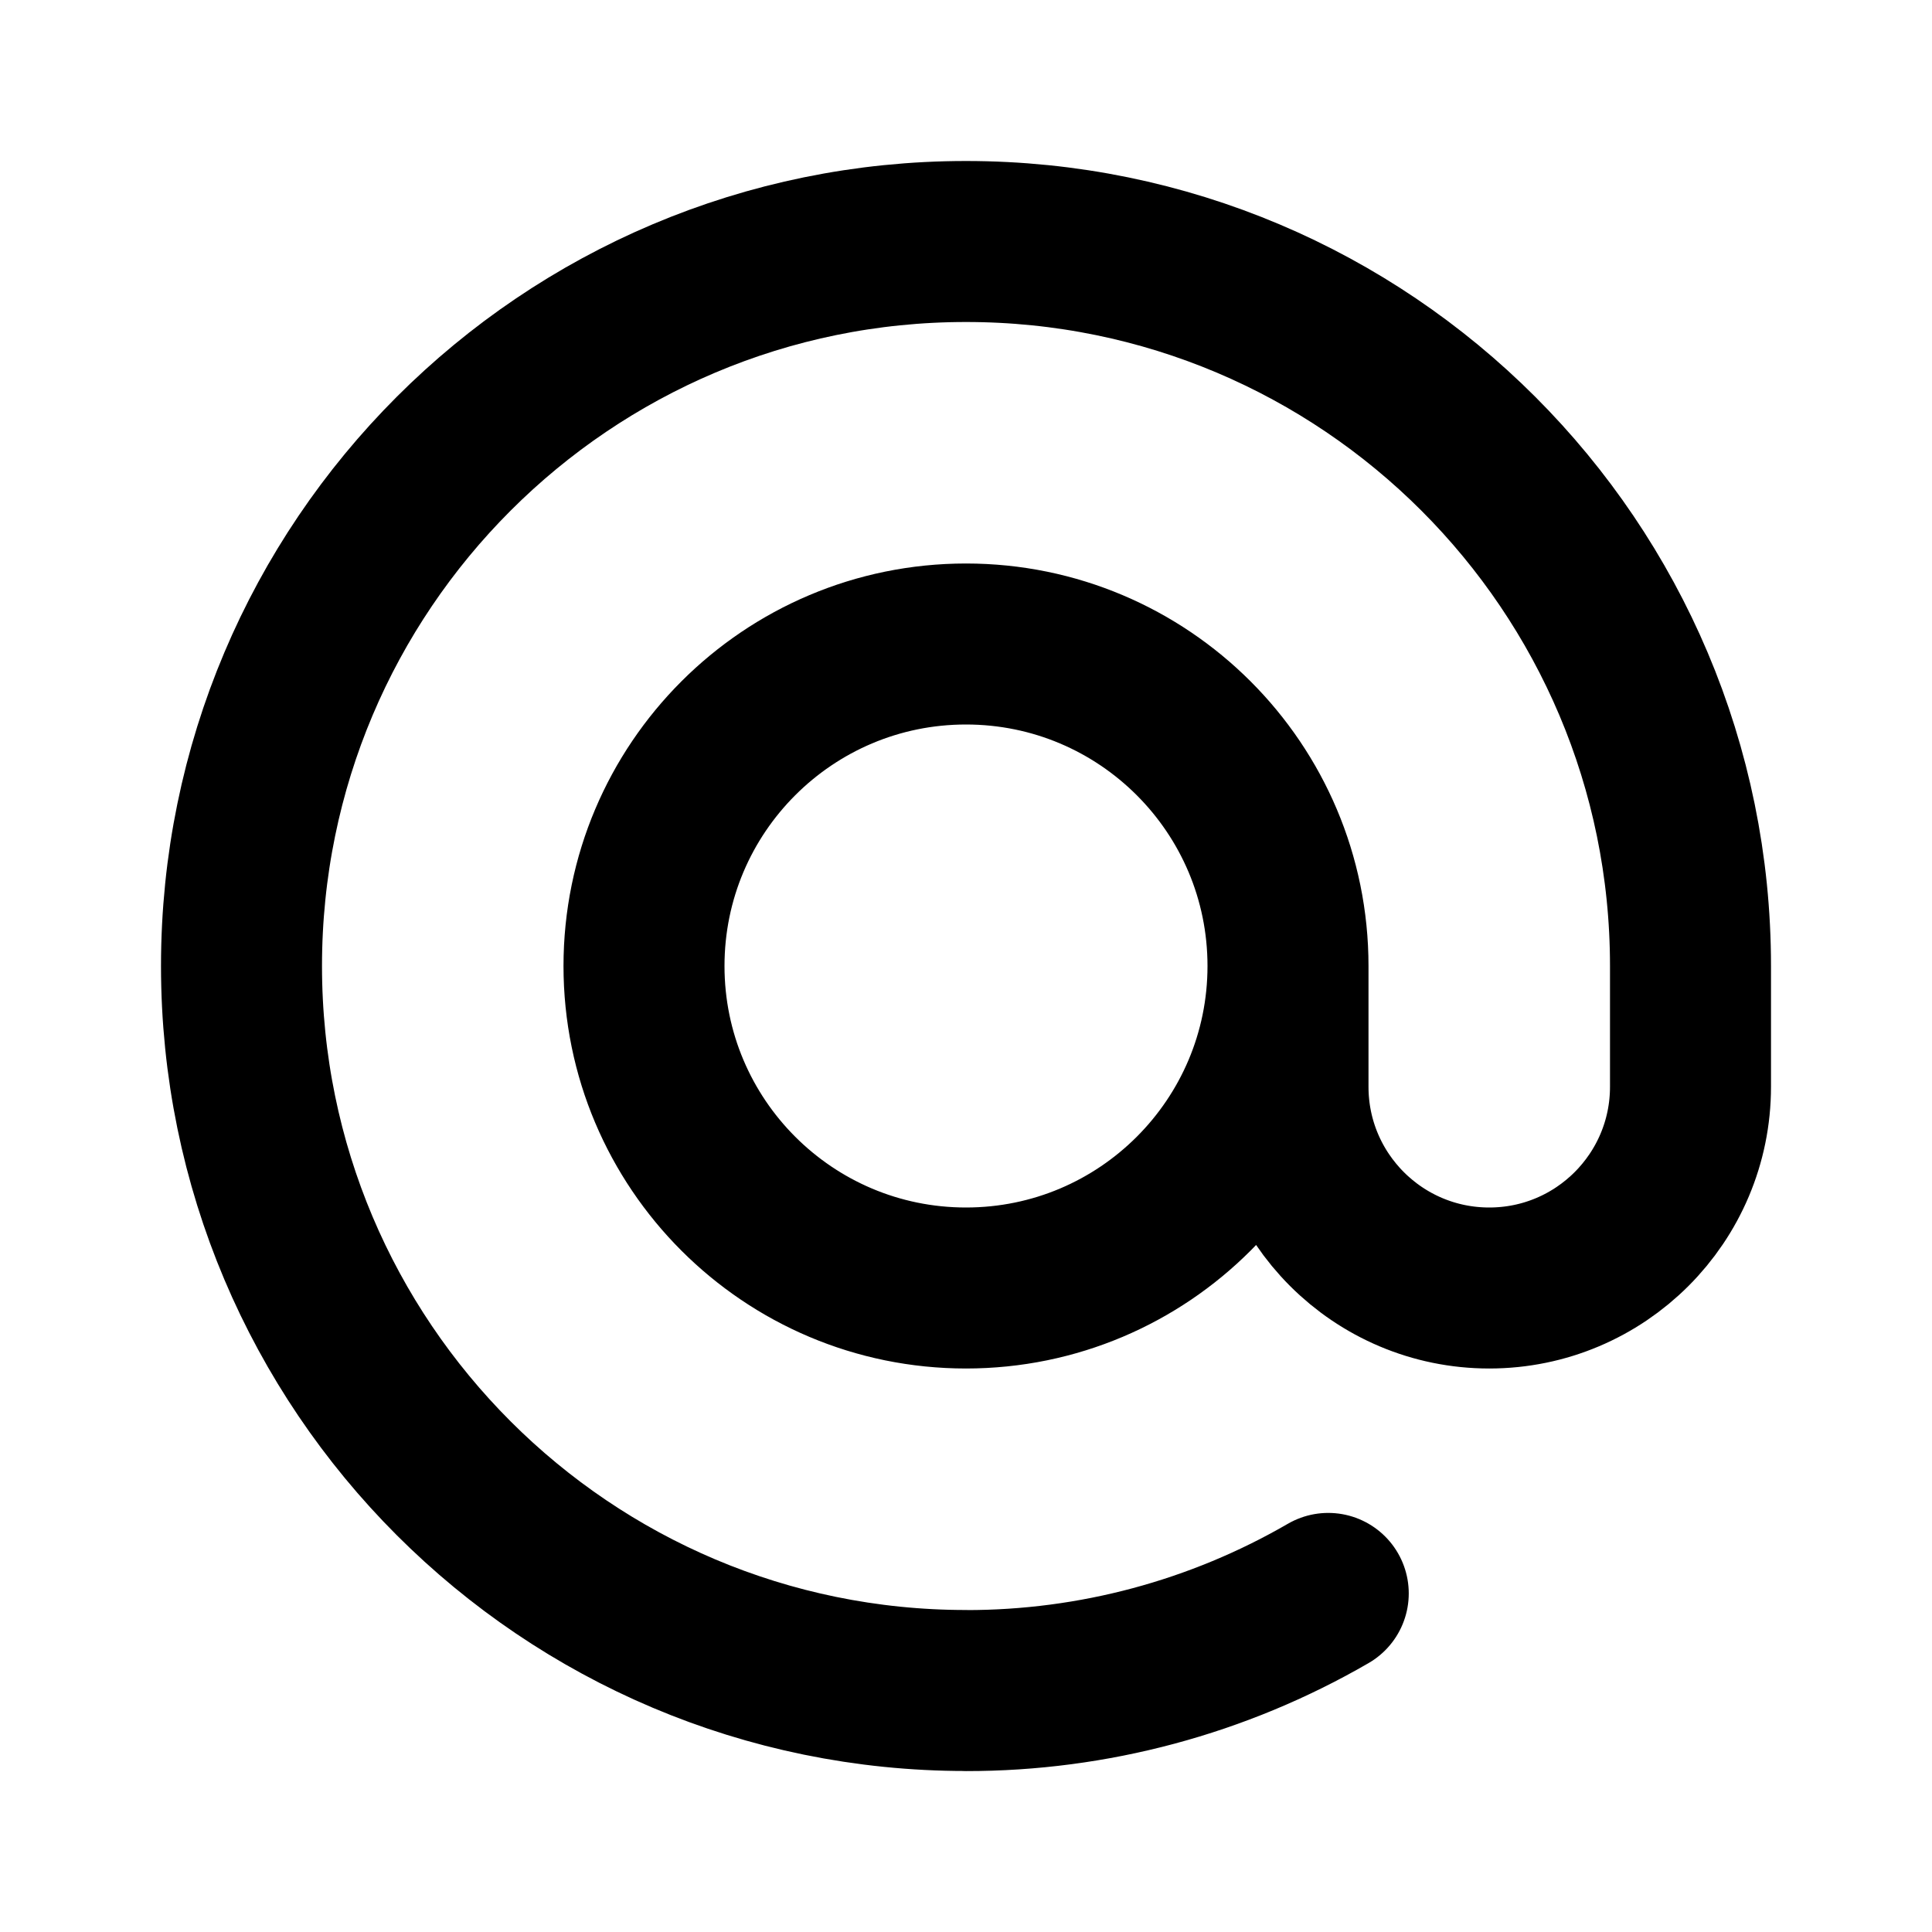
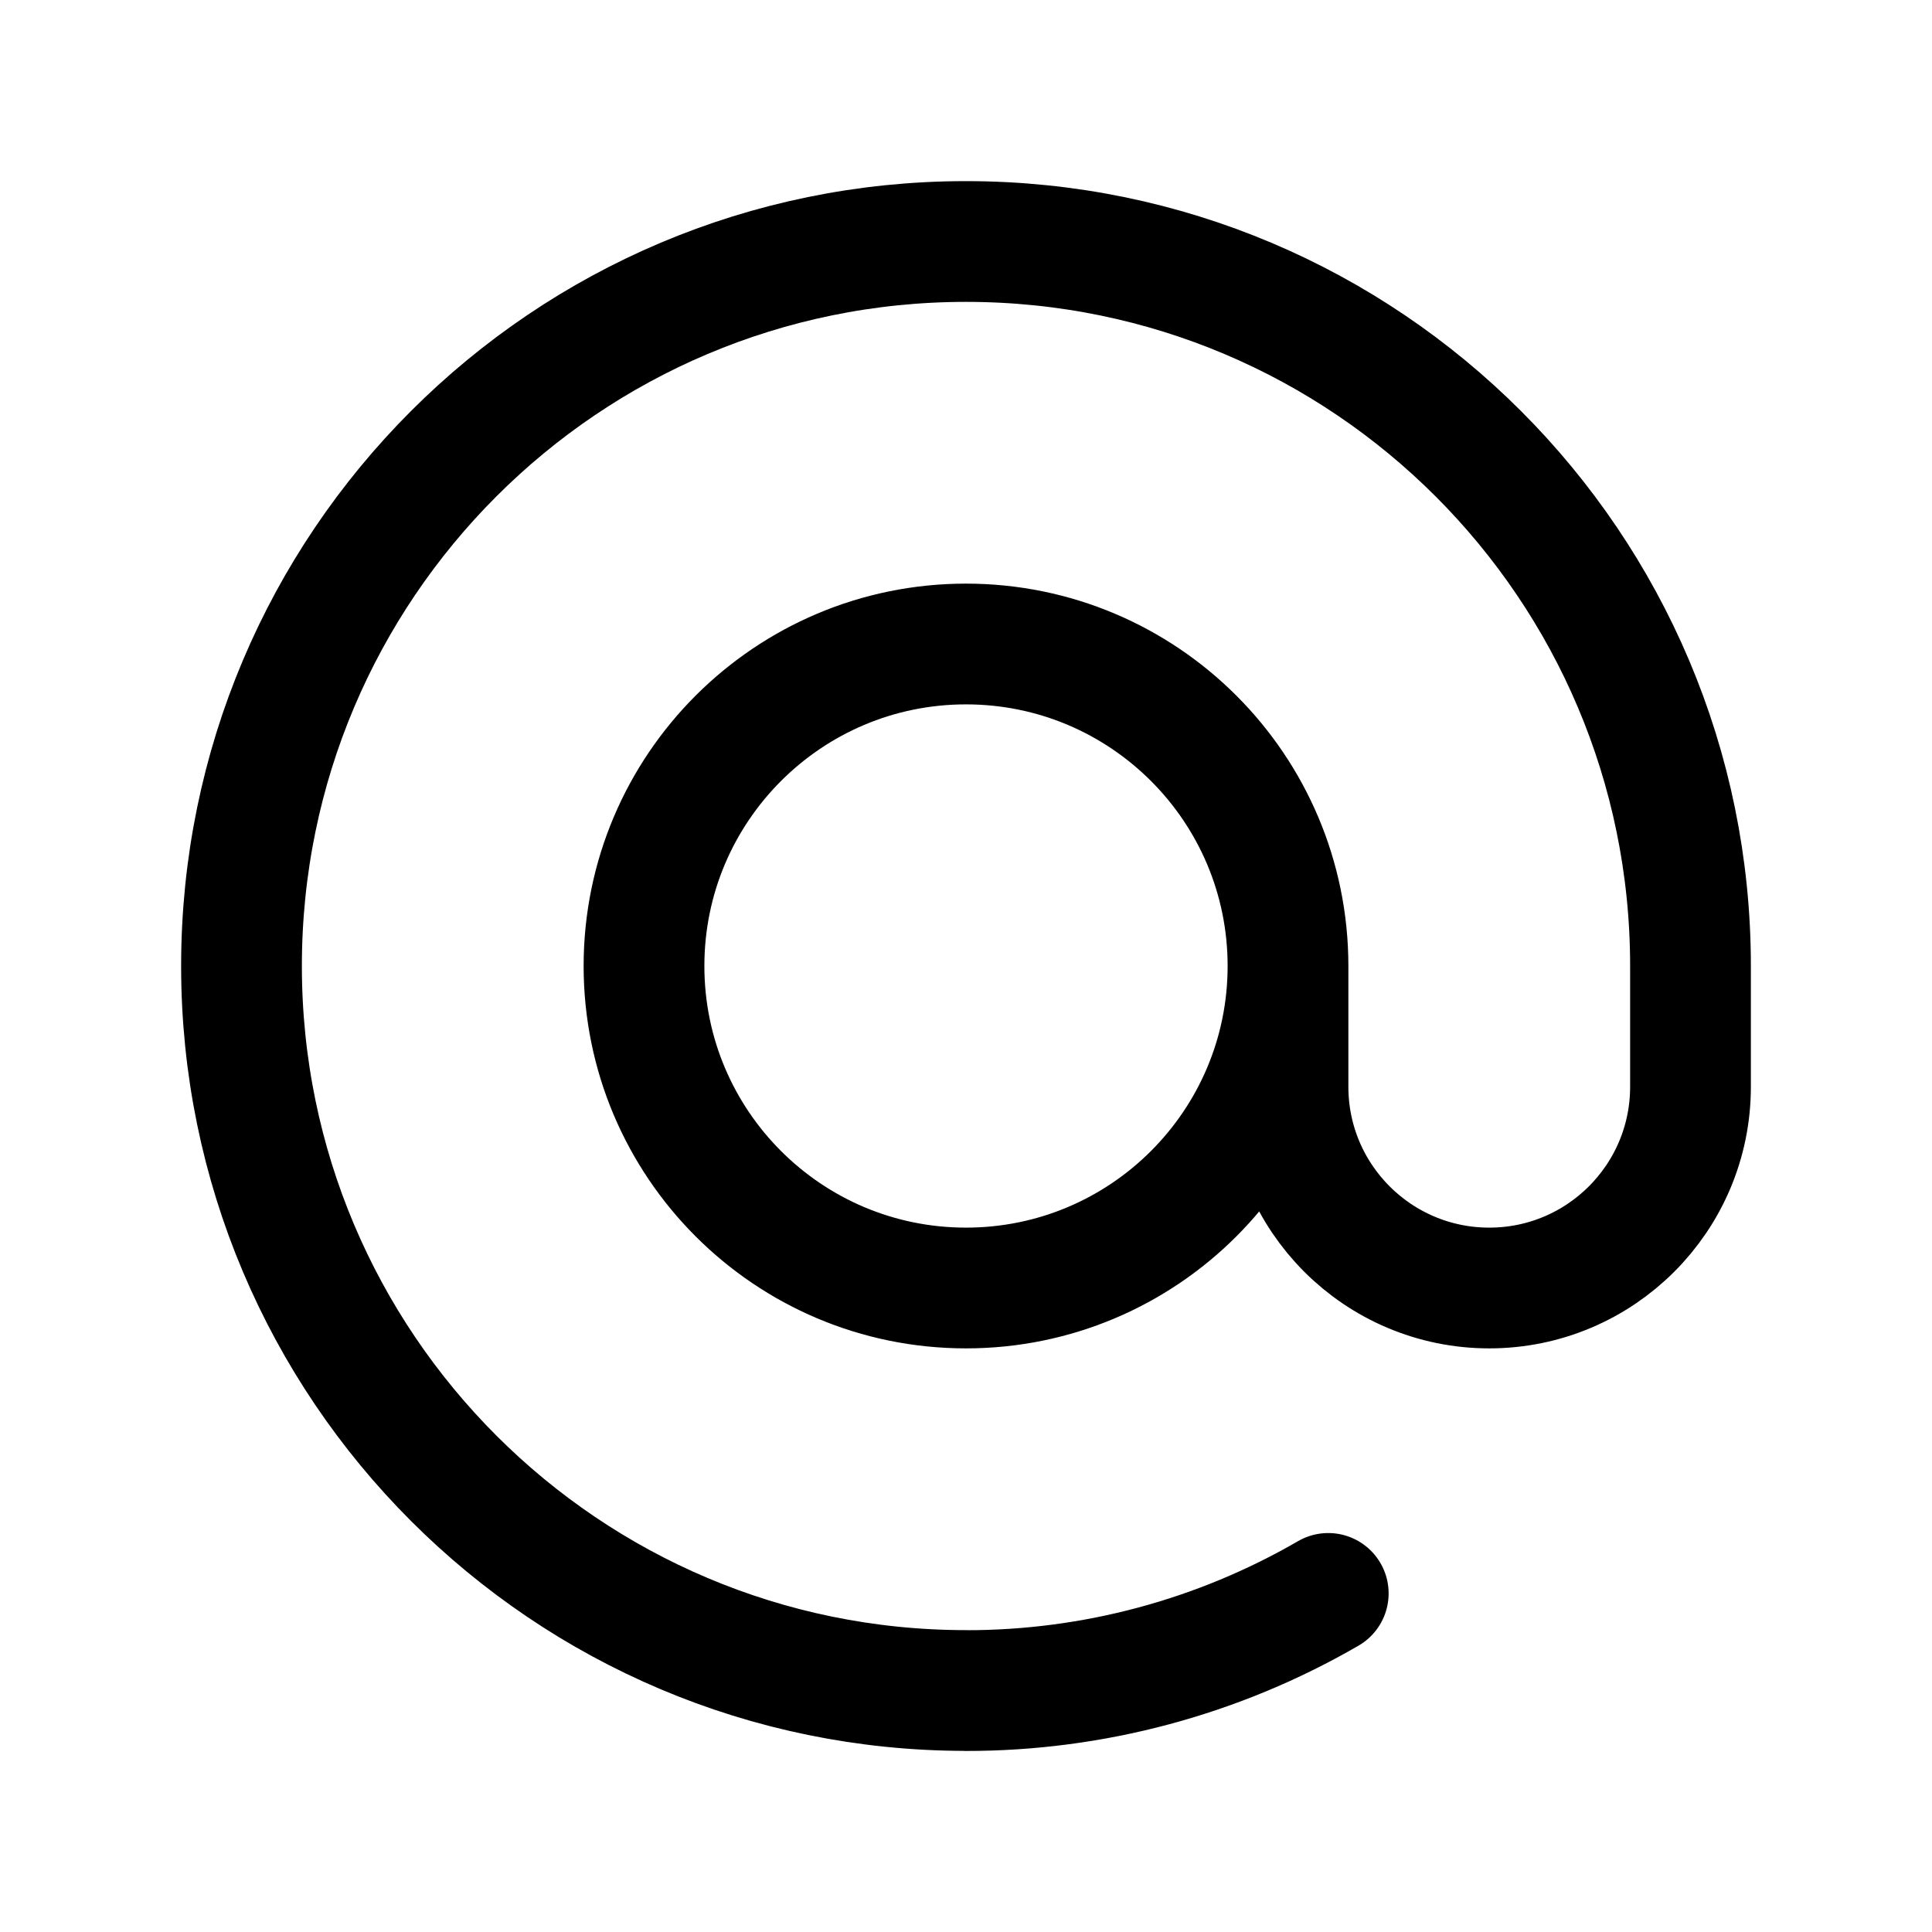
<svg xmlns="http://www.w3.org/2000/svg" fill="none" viewBox="0 0 24 24" stroke="currentColor">
-   <path stroke-linecap="round" stroke-linejoin="round" stroke-width="2" d="M16 12a4 4 0 10-8 0 4 4 0 008 0zm0 0v1.5a2.5 2.5 0 005 0V12a9 9 0 10-9 9m4.5-1.206a8.959 8.959 0 01-4.5 1.207" />
+   <path stroke-linecap="round" stroke-linejoin="round" stroke-width="1.5" d="M16 12a4 4 0 10-8 0 4 4 0 008 0zm0 0v1.5a2.5 2.5 0 005 0V12a9 9 0 10-9 9m4.5-1.206a8.959 8.959 0 01-4.5 1.207" />
</svg>
